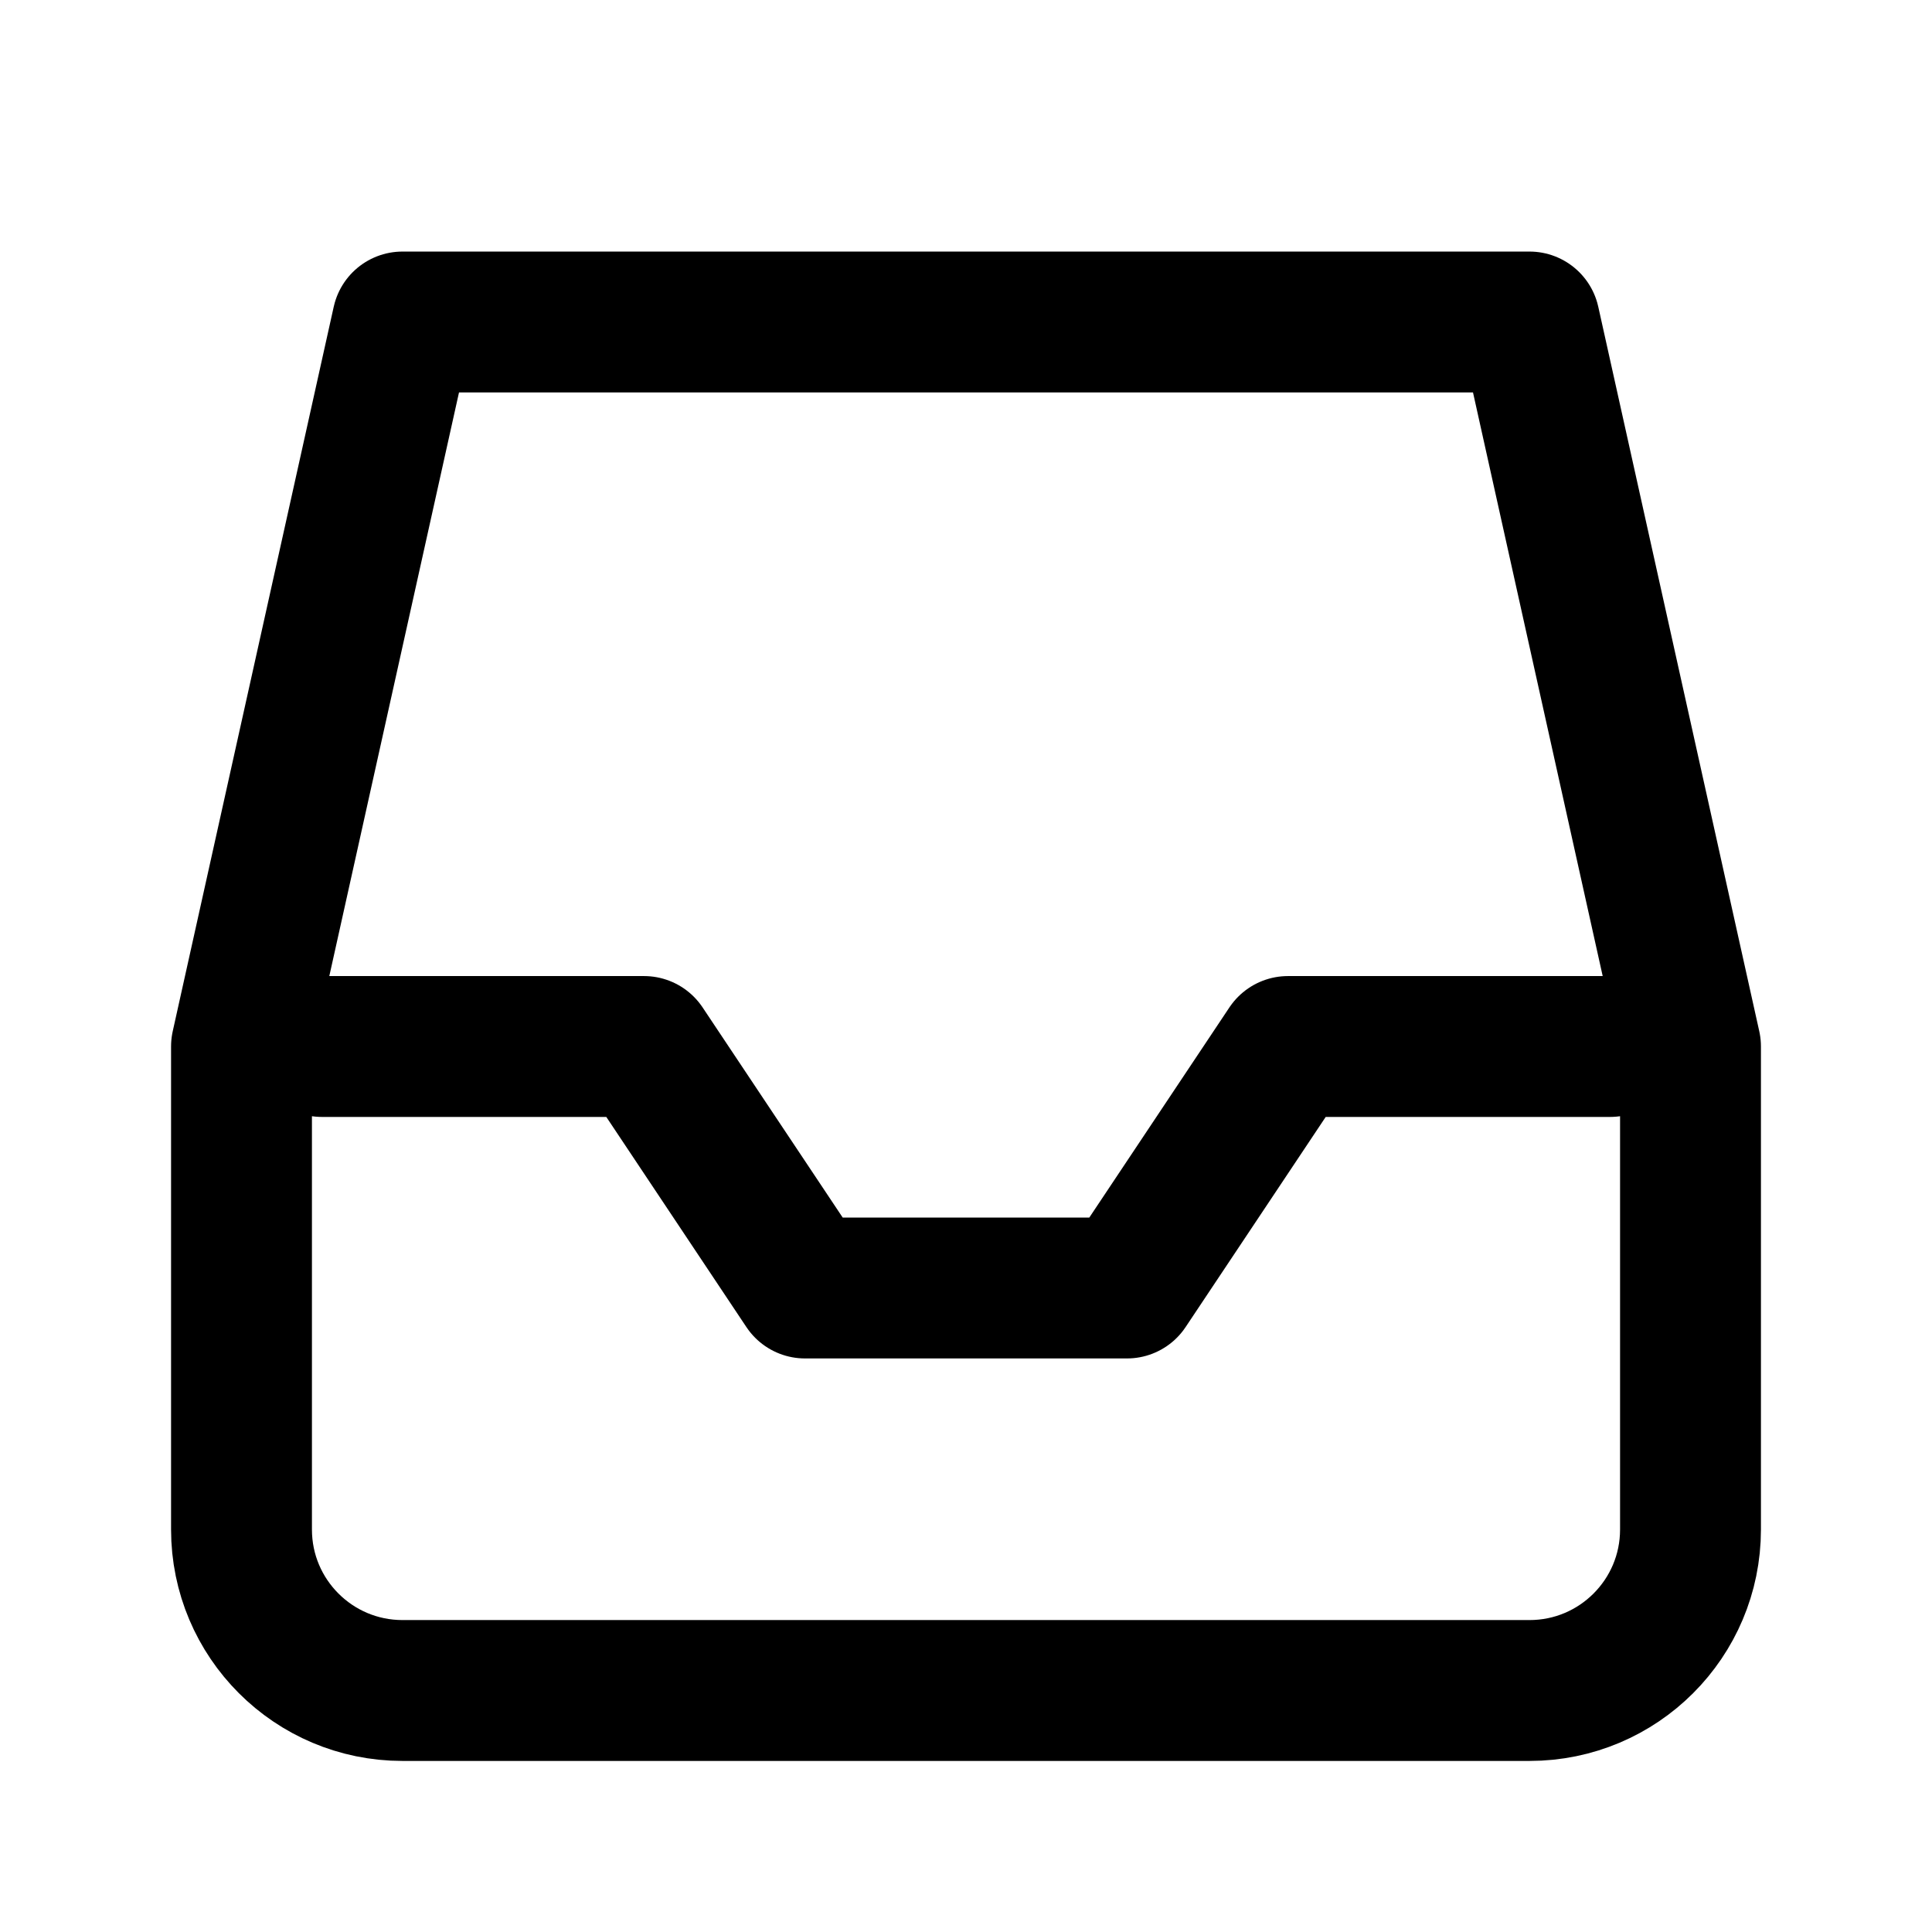
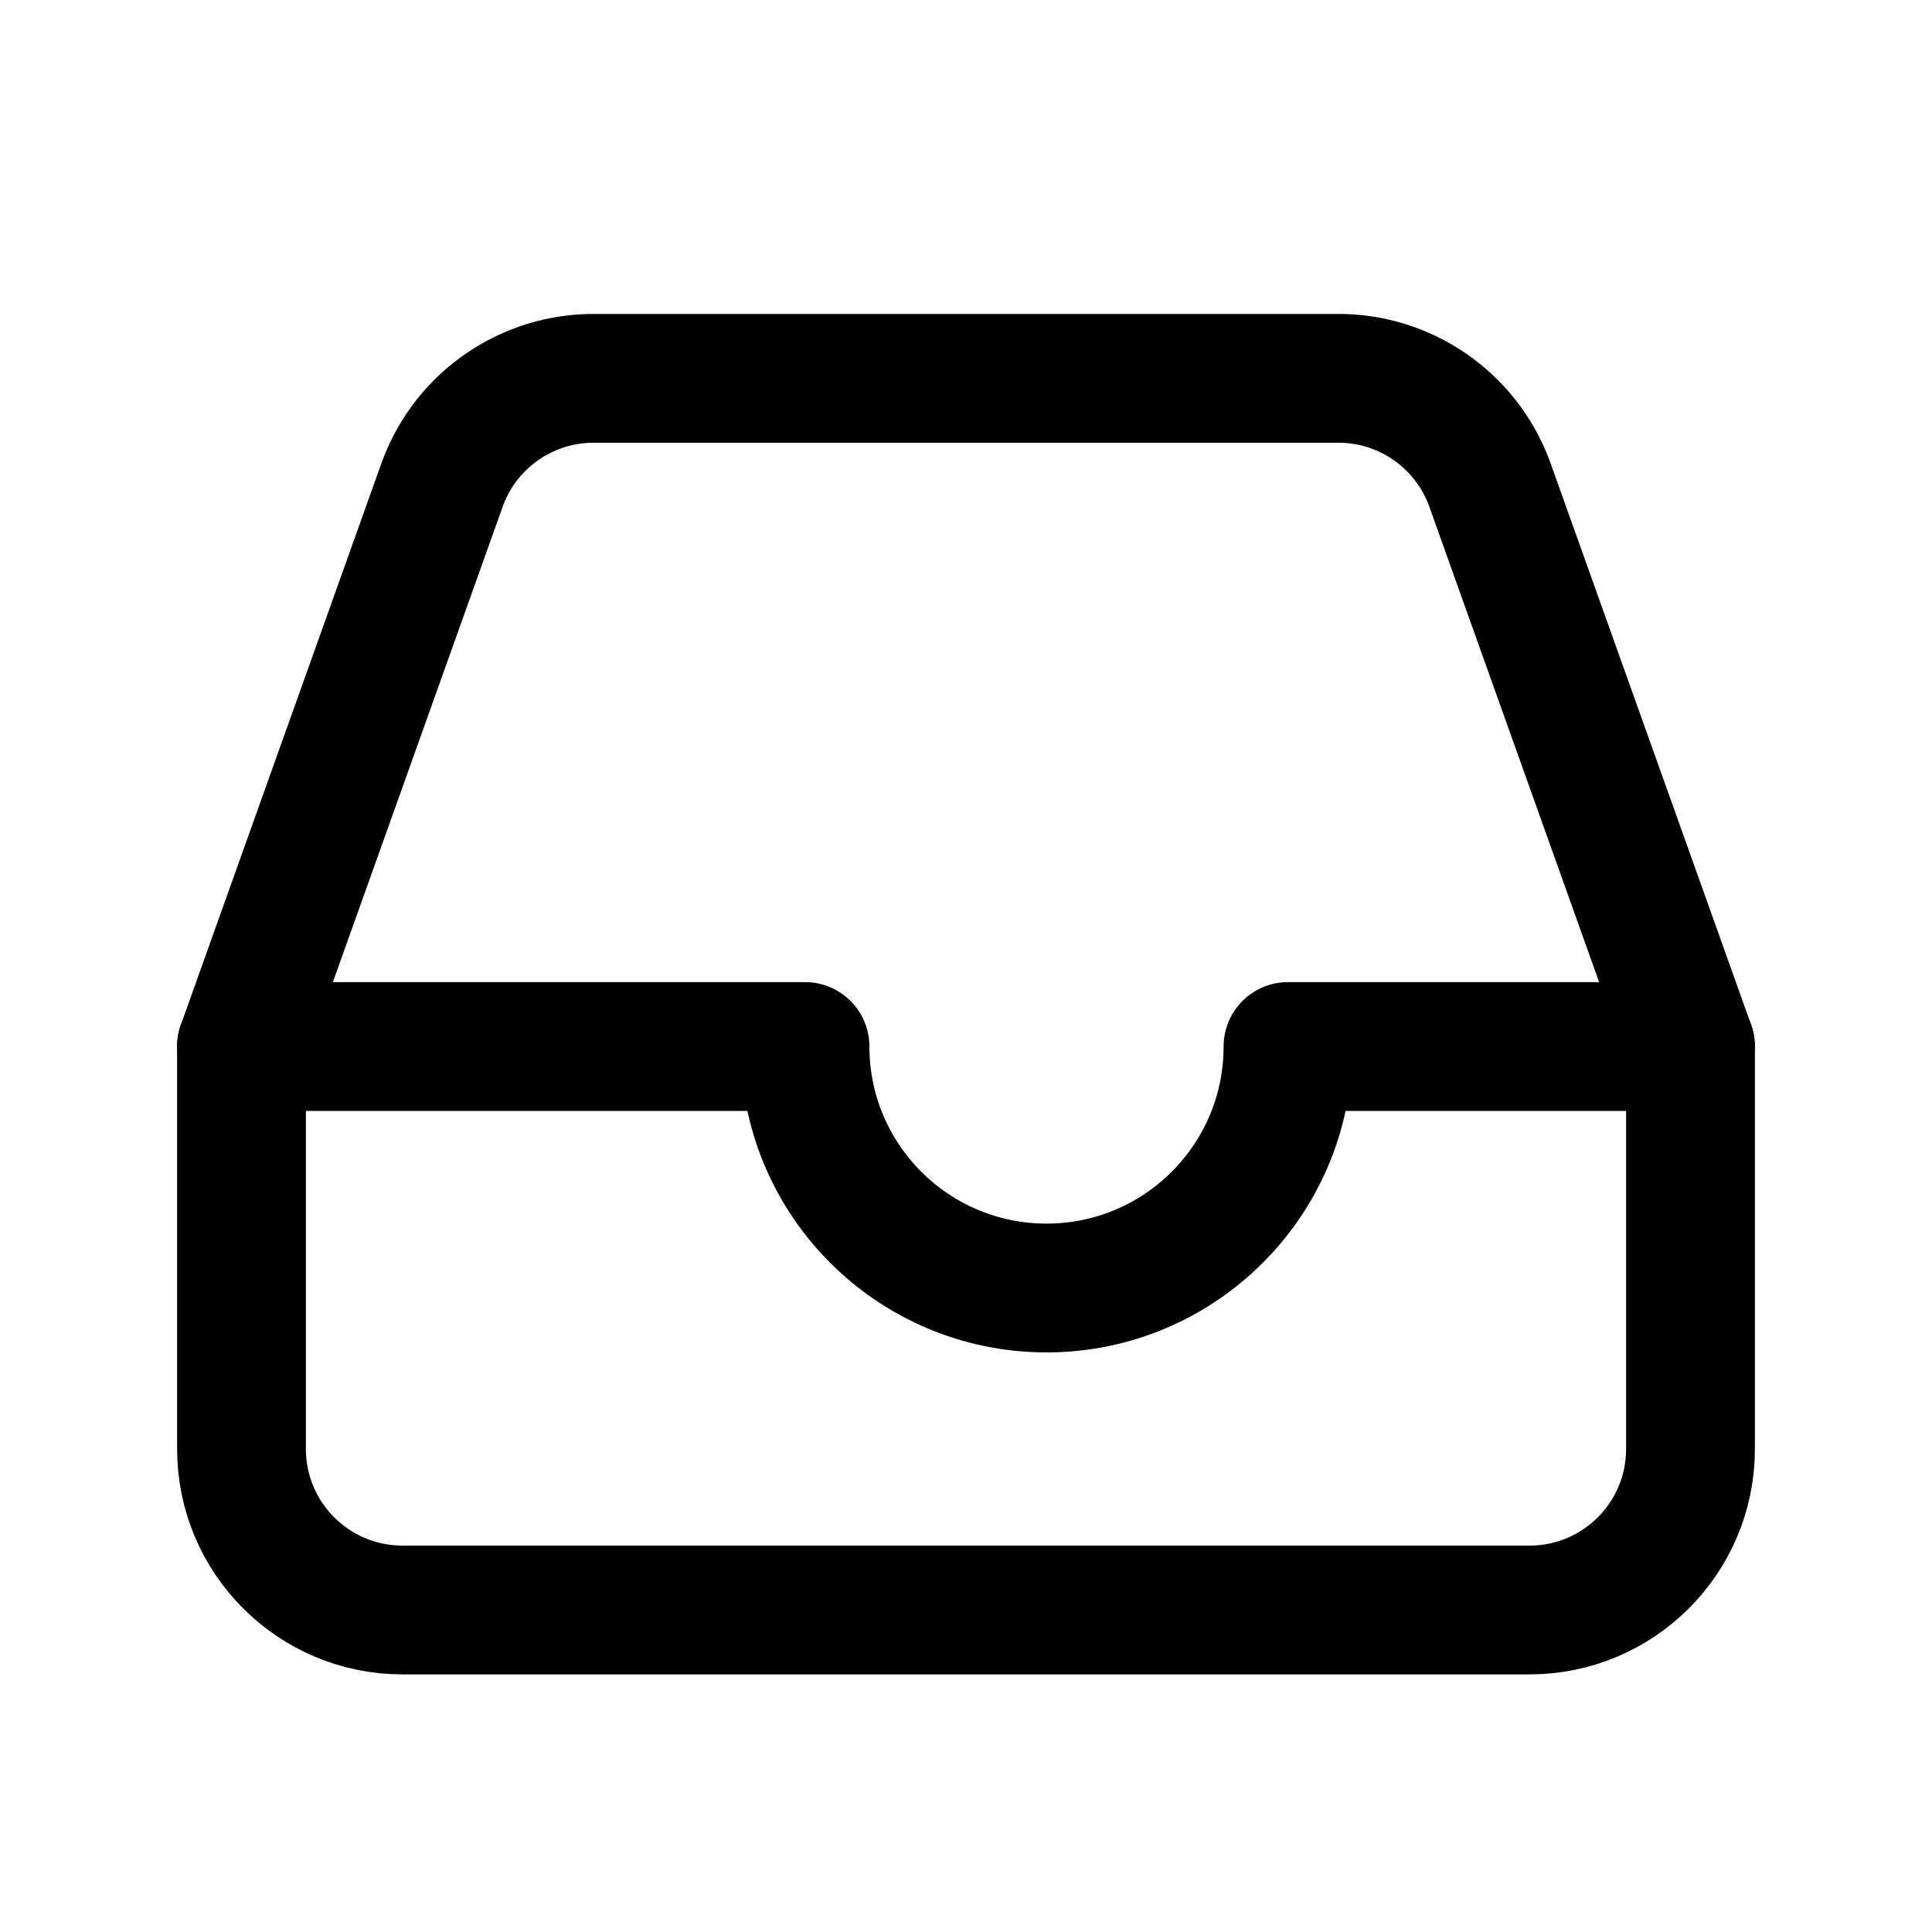
- <svg xmlns="http://www.w3.org/2000/svg" width="24" height="24" viewBox="0 0 24 24" fill="none" stroke="currentColor" stroke-width="1.75" stroke-linecap="round" stroke-linejoin="round">
-   <path d="M20 13h-4l-2 3h-4l-2-3H4M5 4h14l2 9v6a2 2 0 01-2 2H5a2 2 0 01-2-2v-6l2-9z" />
+ <svg xmlns="http://www.w3.org/2000/svg" width="24" height="24" viewBox="0 0 24 24" fill="none" stroke="currentColor" stroke-width="1.6" stroke-linecap="round" stroke-linejoin="round">
+   <path d="M3 13l2.5-7A2 2 0 0 1 7.4 4.7h9.2A2 2 0 0 1 18.5 6L21 13" />
+   <path d="M3 13v5a2 2 0 0 0 2 2h14a2 2 0 0 0 2-2v-5h-5a3 3 0 0 1-6 0H3z" />
</svg>
